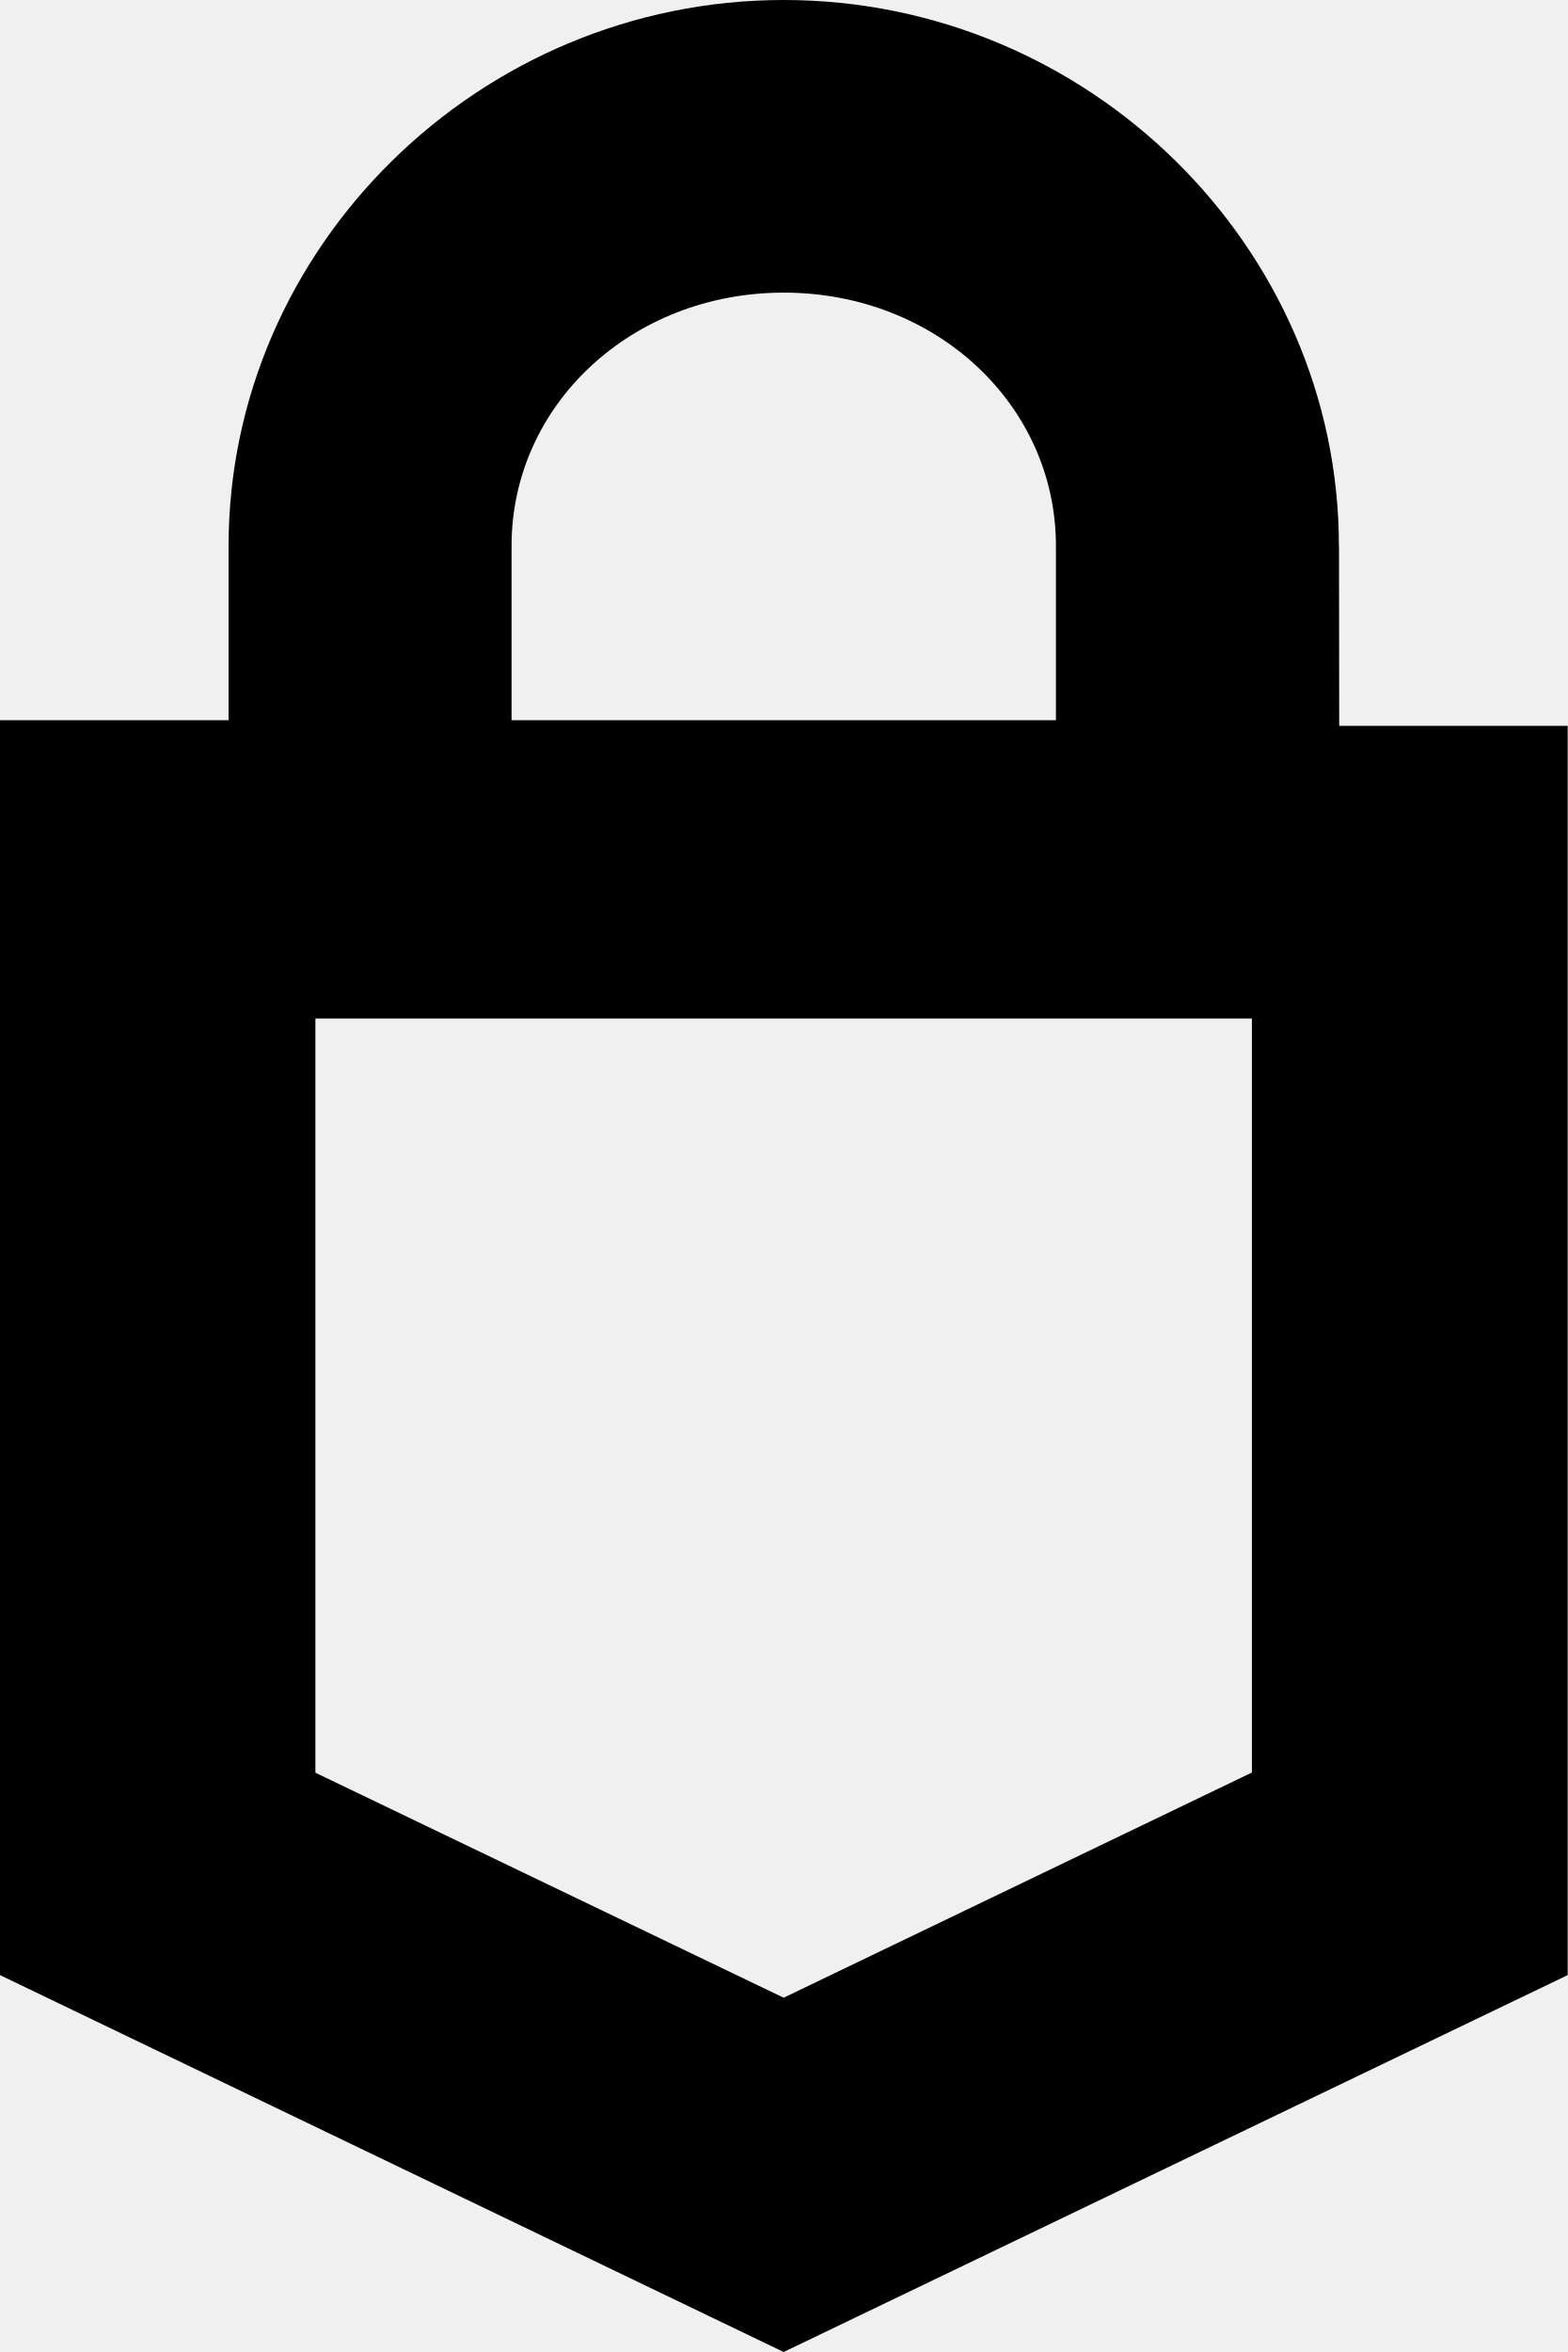
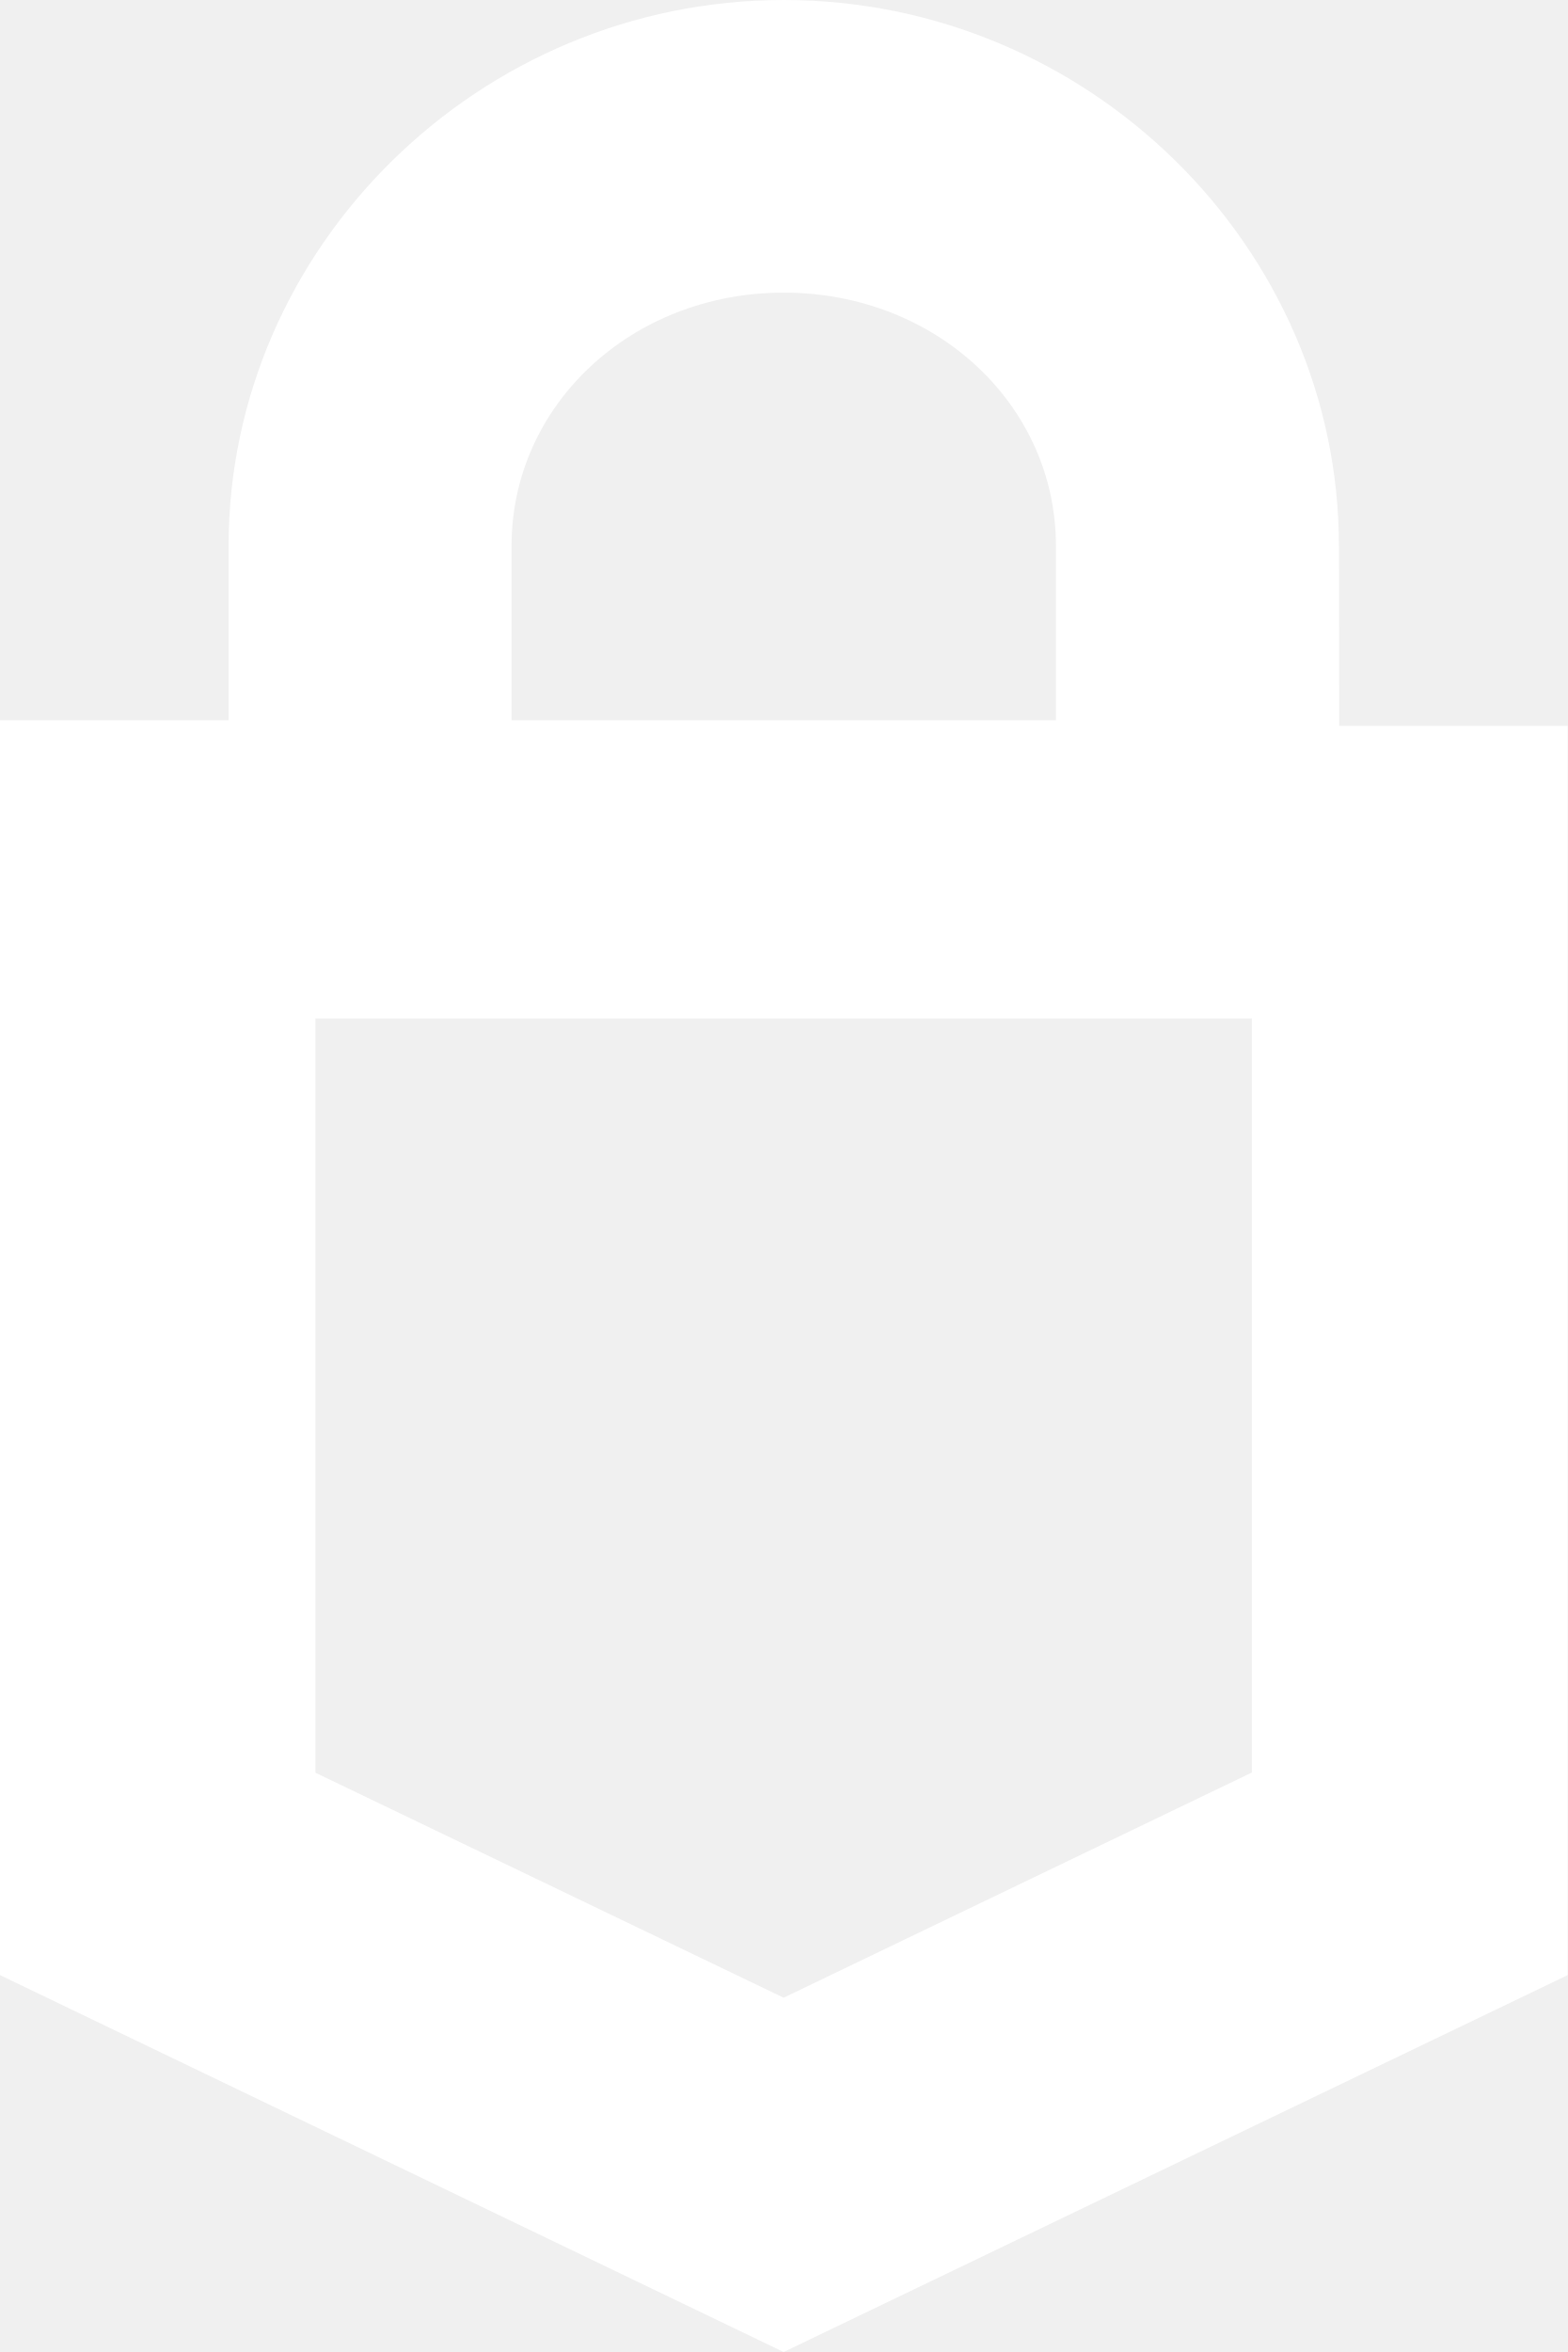
<svg xmlns="http://www.w3.org/2000/svg" width="100%" height="100%" viewBox="0 0 16 24" fill="none">
-   <path d="M13.665 5.57C13.665 2.525 11.111 0 7.999 0C4.888 0 2.333 2.526 2.333 5.57V7.349H0V20.154L7.998 24L16 20.154V7.407H13.668L13.666 5.57H13.665ZM5.221 5.57C5.221 4.134 6.444 2.986 7.999 2.986C9.555 2.986 10.777 4.134 10.777 5.57V7.349H5.221V5.57ZM12.777 18.087L7.998 20.385L3.219 18.089V10.393H12.777V18.087Z" fill="currentColor" />
+   <path d="M13.665 5.57C13.665 2.525 11.111 0 7.999 0C4.888 0 2.333 2.526 2.333 5.57V7.349H0V20.154L7.998 24L16 20.154V7.407H13.668L13.666 5.57H13.665ZM5.221 5.57C5.221 4.134 6.444 2.986 7.999 2.986C9.555 2.986 10.777 4.134 10.777 5.57V7.349H5.221V5.57ZM12.777 18.087L7.998 20.385L3.219 18.089V10.393H12.777V18.087Z" fill="white" />
</svg>
